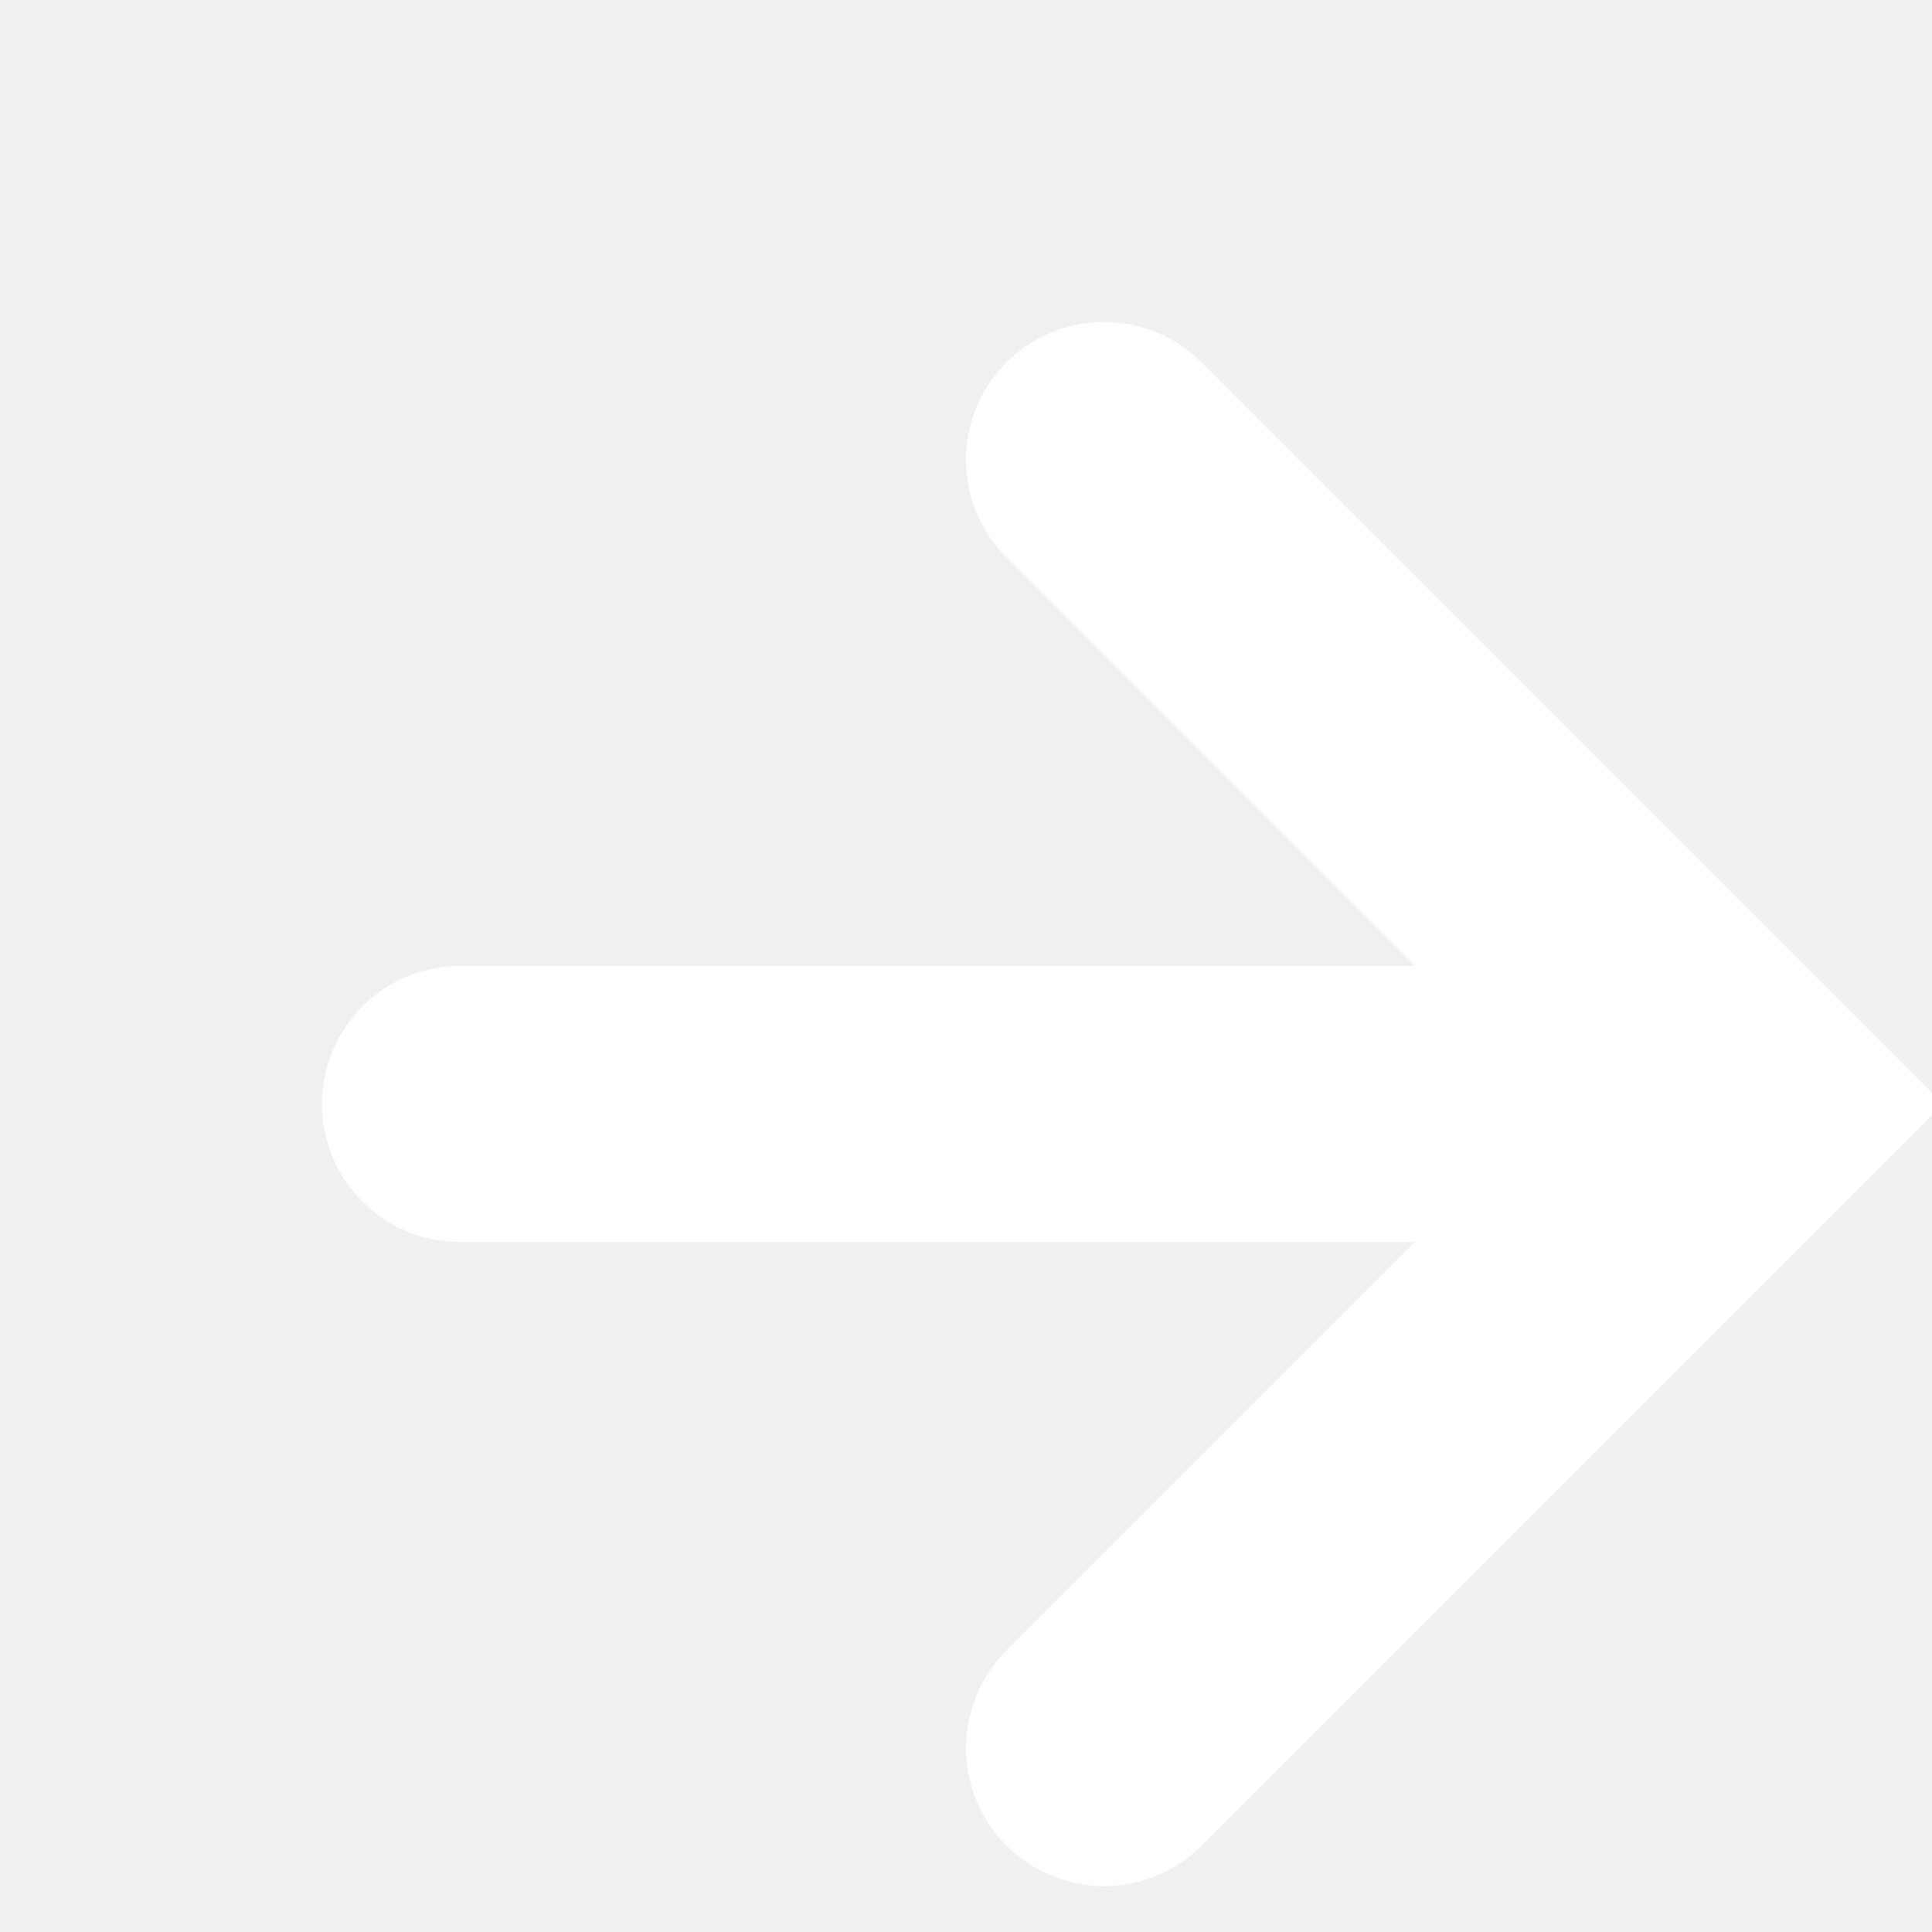
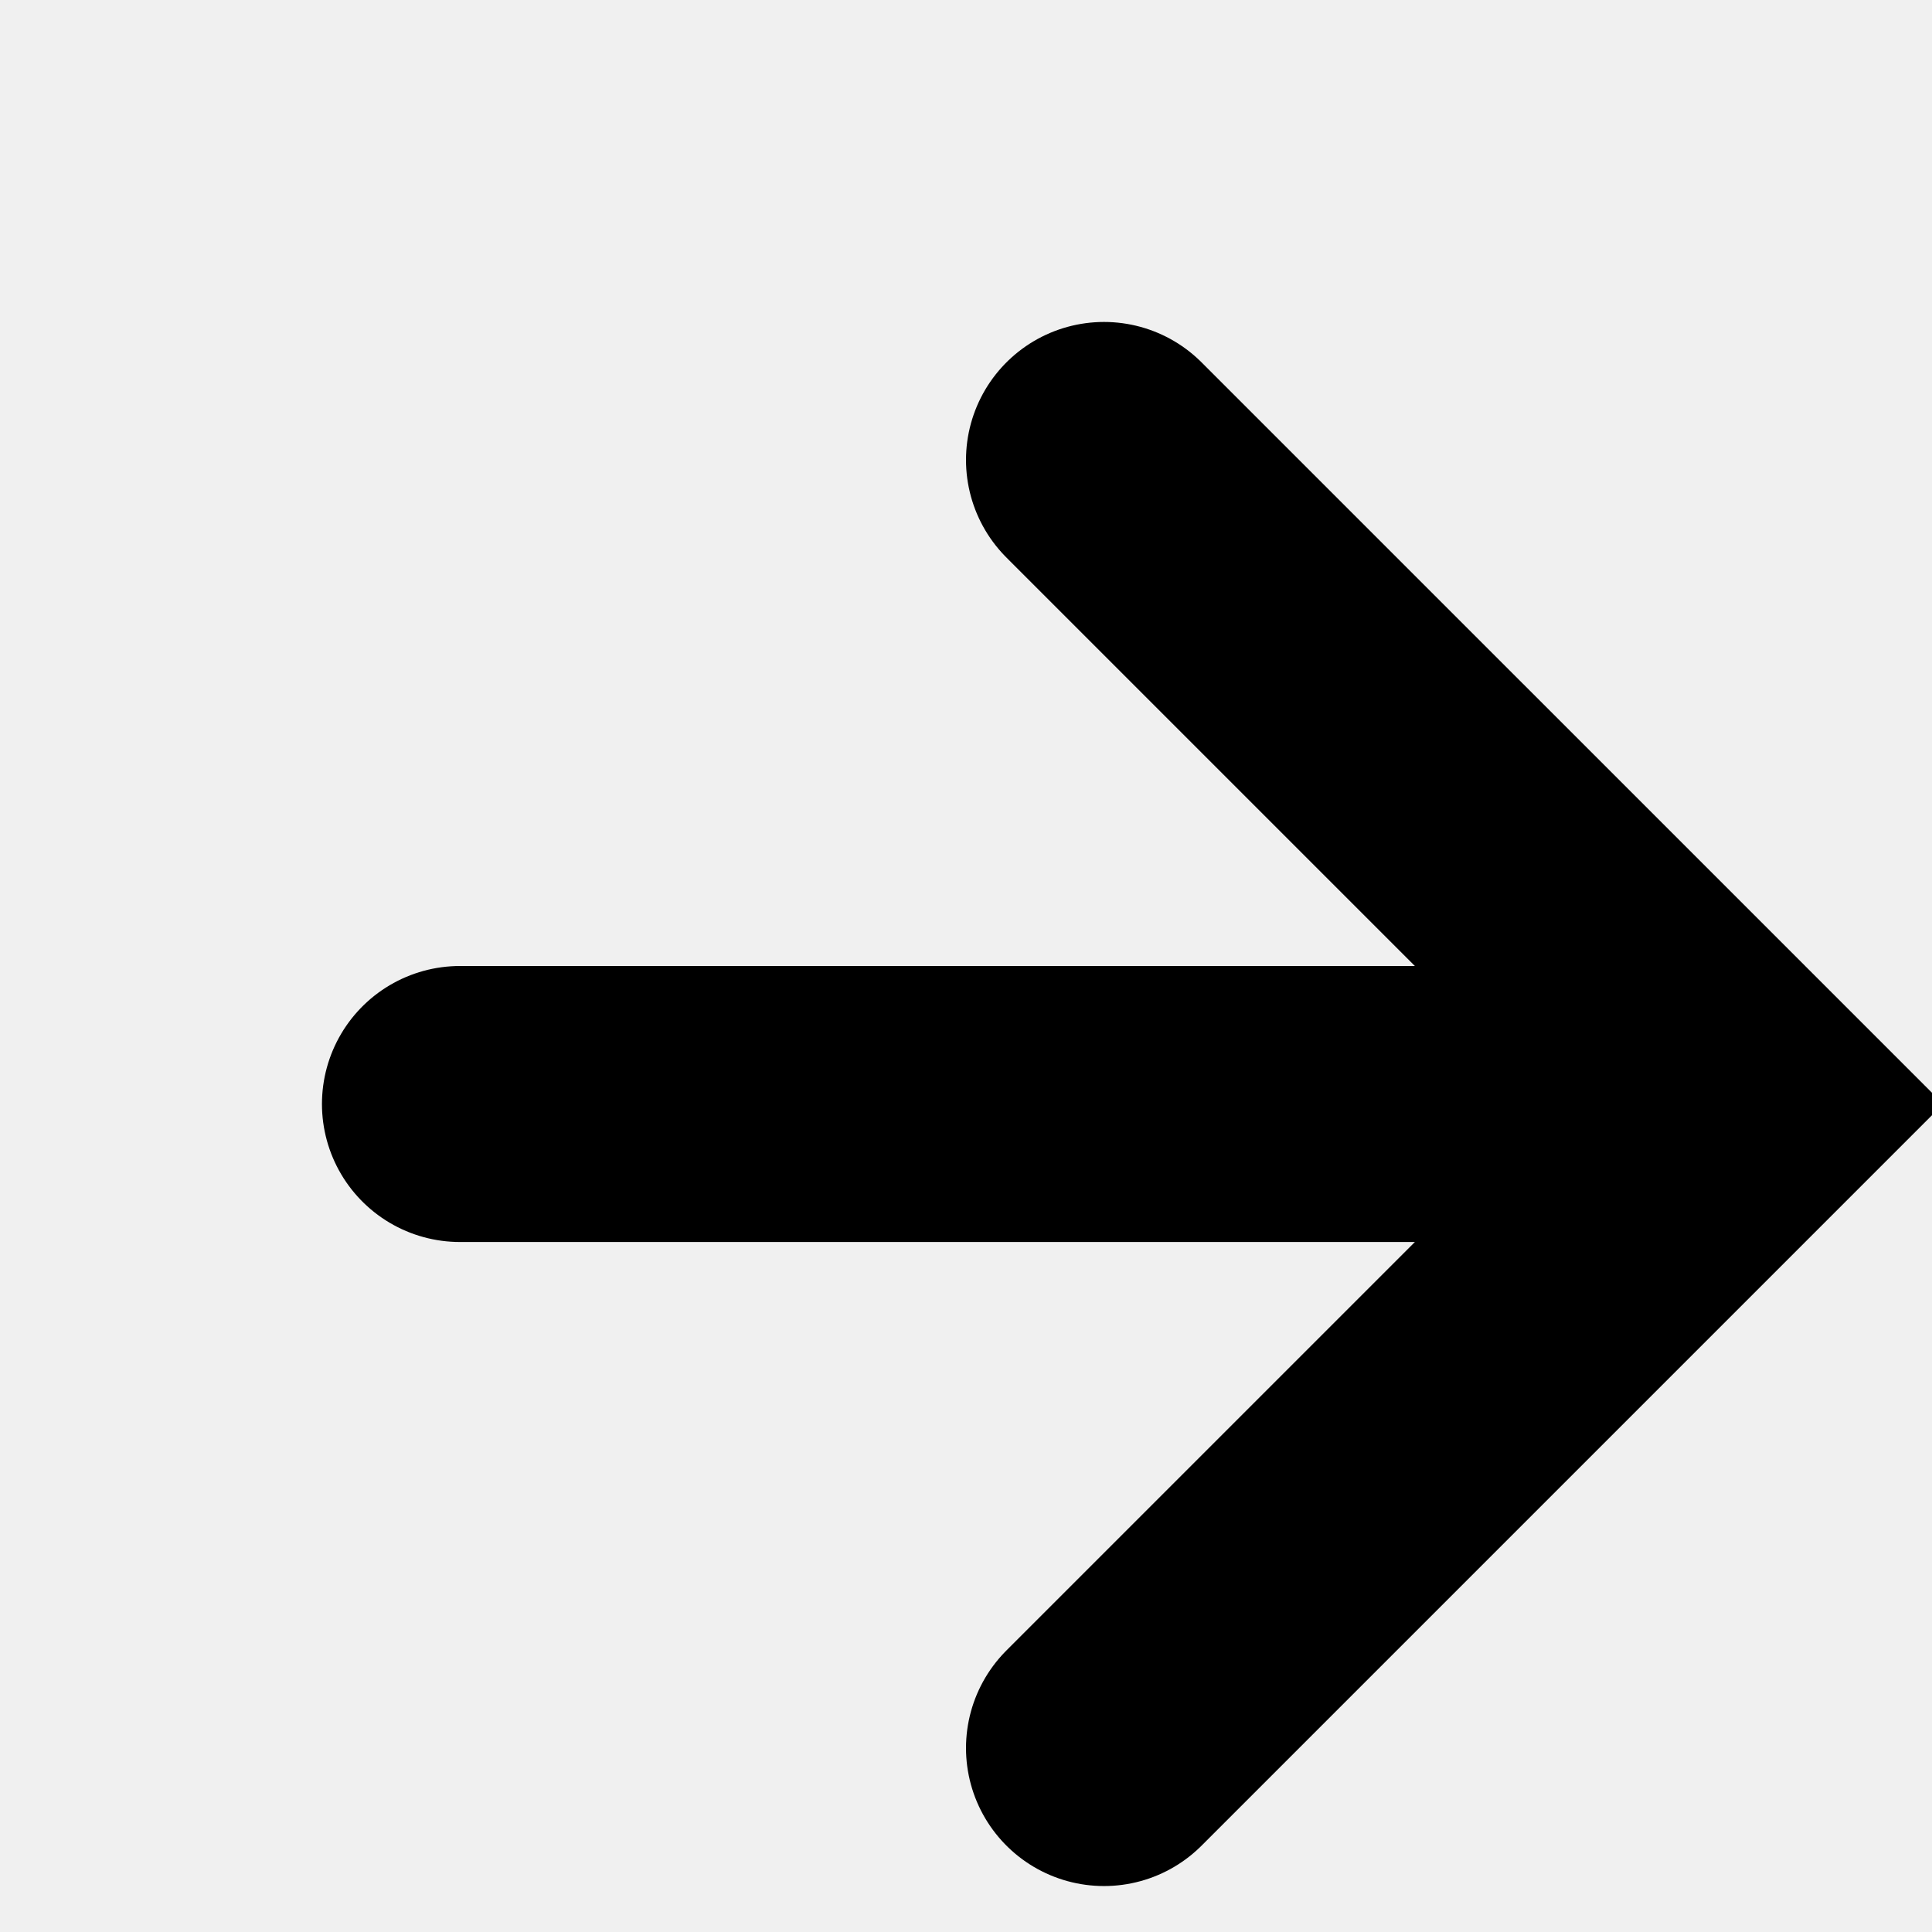
- <svg xmlns="http://www.w3.org/2000/svg" preserveAspectRatio="none" overflow="visible" style="display: block;" width="14" height="14" viewBox="0 0 14 14" fill="none">
+ <svg xmlns="http://www.w3.org/2000/svg" id="arrow-right" preserveAspectRatio="none" overflow="visible" style="display: block;" width="14" height="14" viewBox="0 0 14 14" fill="none">
  <g id="arrow-right" clip-path="url(#clip0_0_58)">
-     <path id="Vector" d="M3.333 8H12.667M8 12.667L12.667 8L8 3.333" stroke="white" stroke-width="2" stroke-linecap="round" />
+     <path id="Vector" d="M3.333 8H12.667M8 12.667L12.667 8L8 3.333" stroke="currentColor" stroke-width="2" stroke-linecap="round" />
  </g>
  <defs>
    <clipPath id="clip0_0_58">
-       <rect width="14" height="14" fill="white" />
+       <rect width="14" height="14" fill="currentColor" />
    </clipPath>
  </defs>
</svg>
